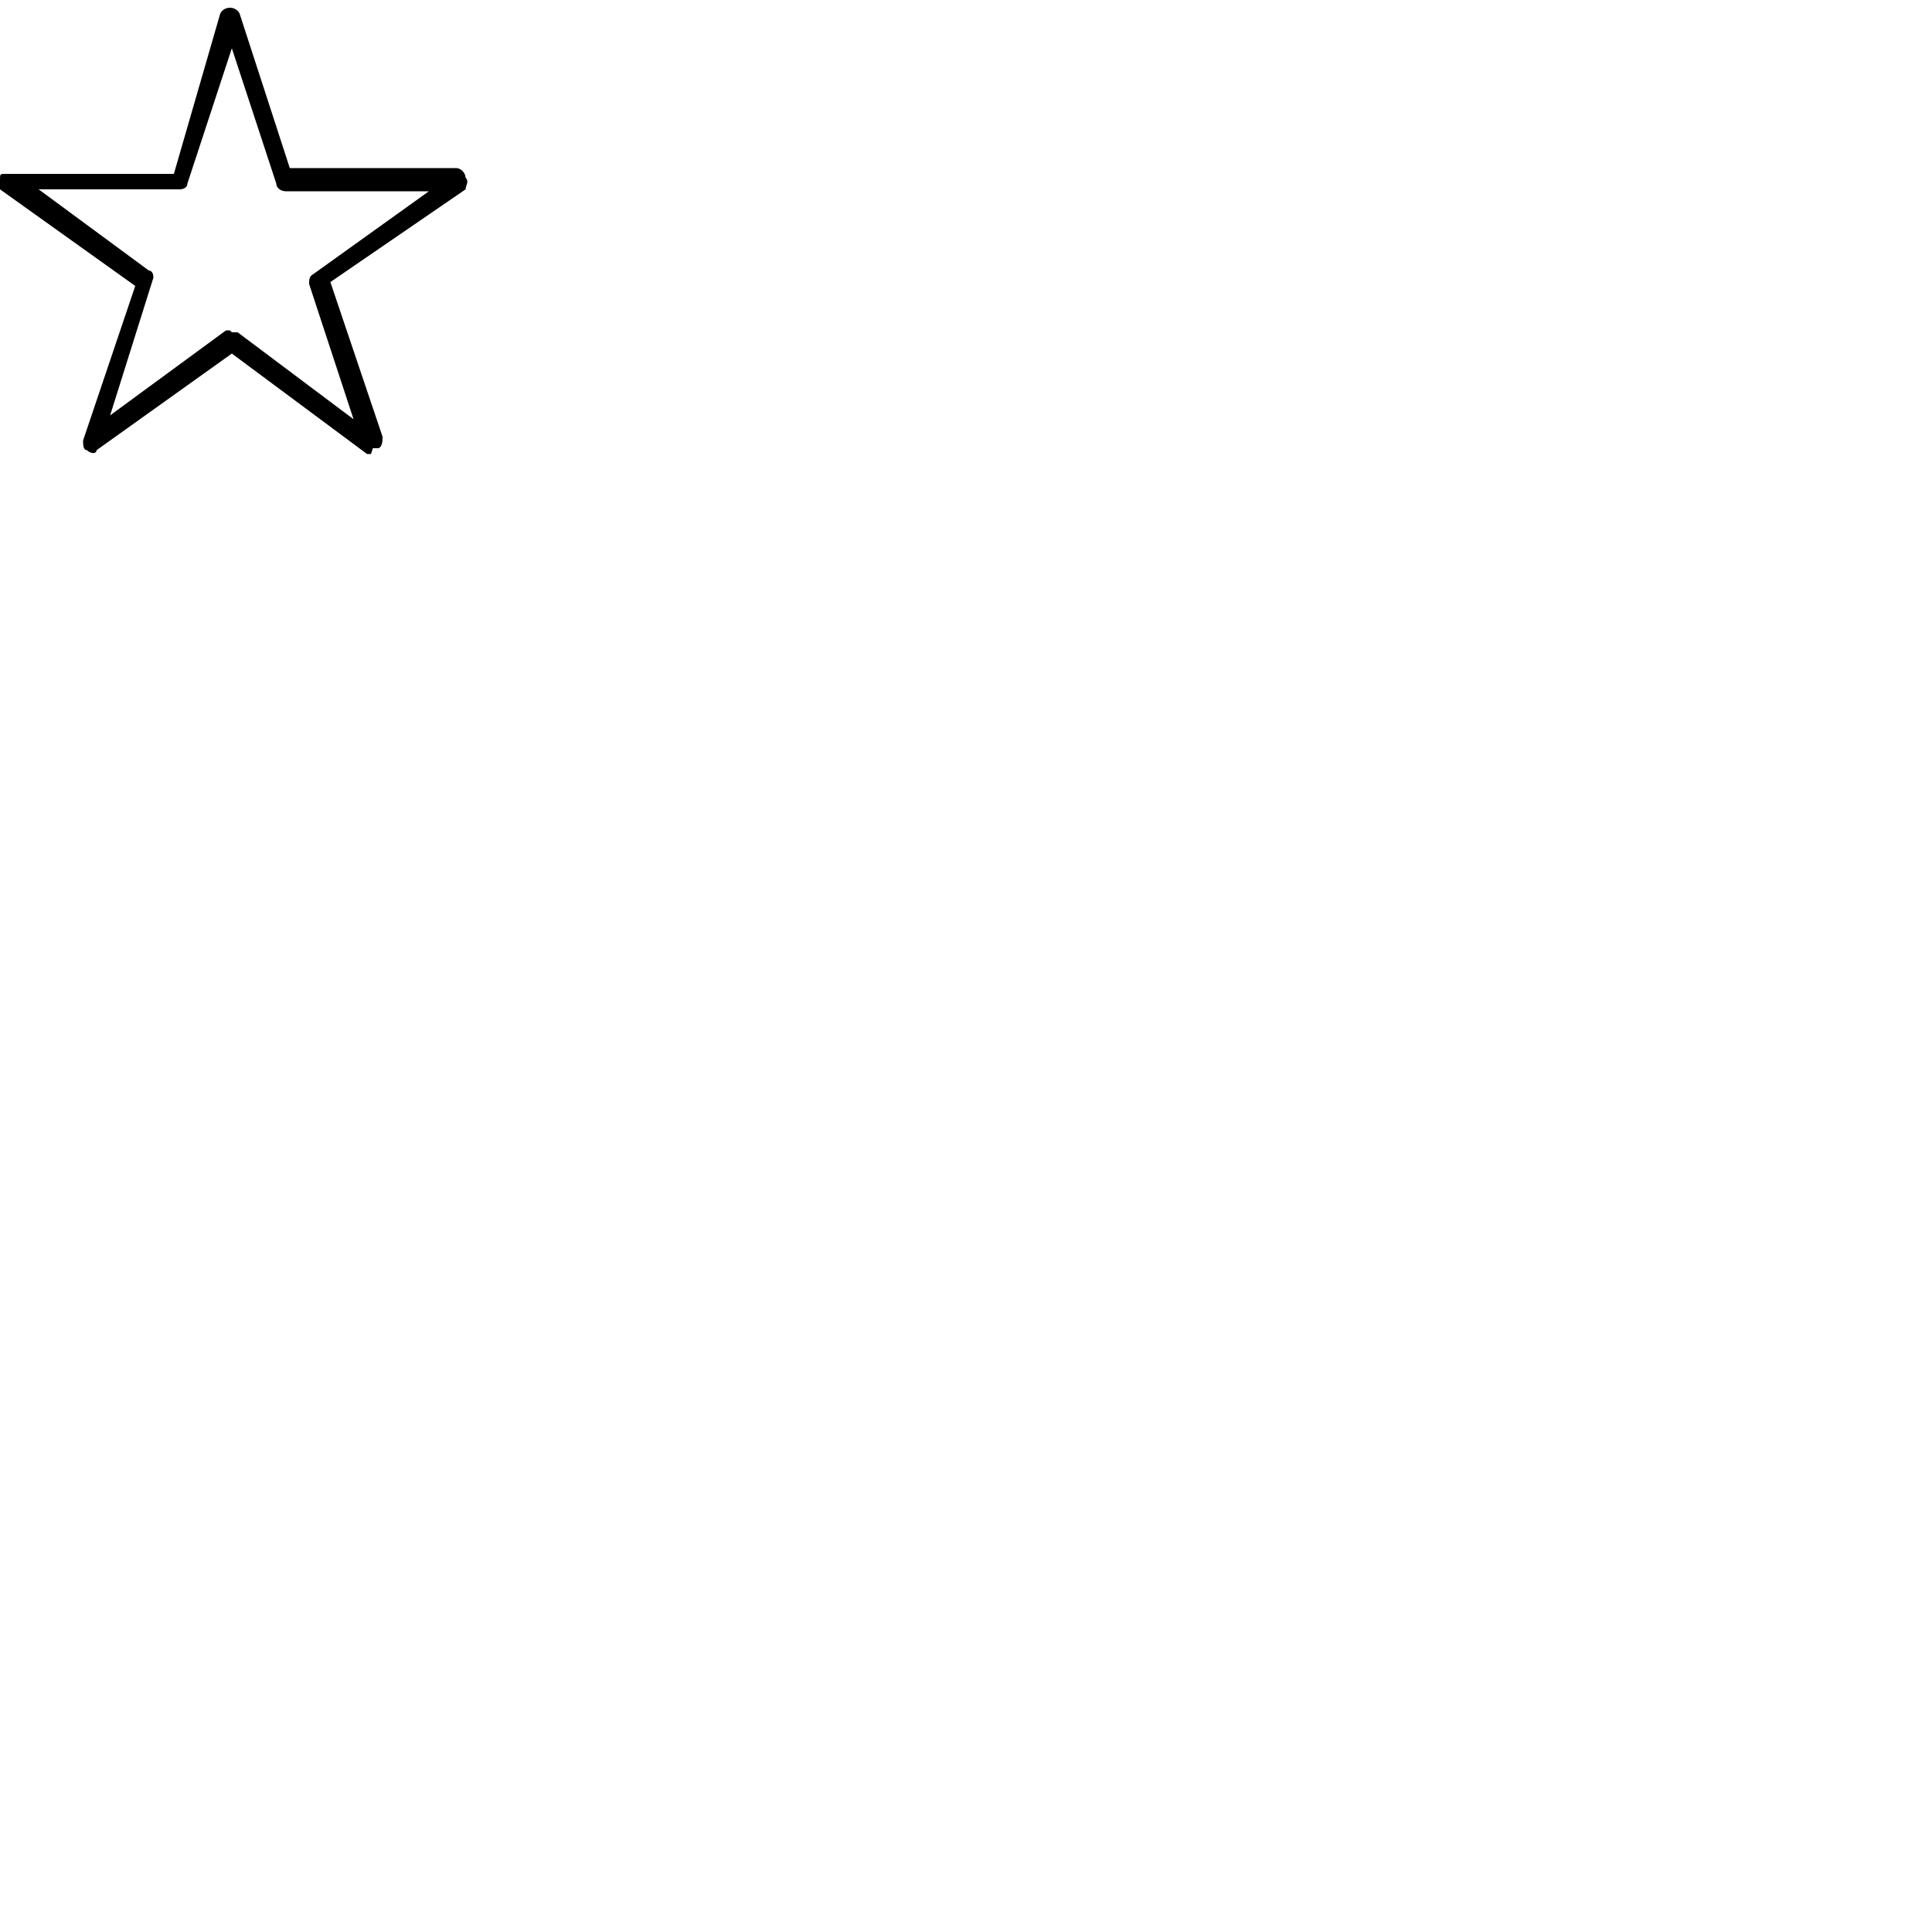
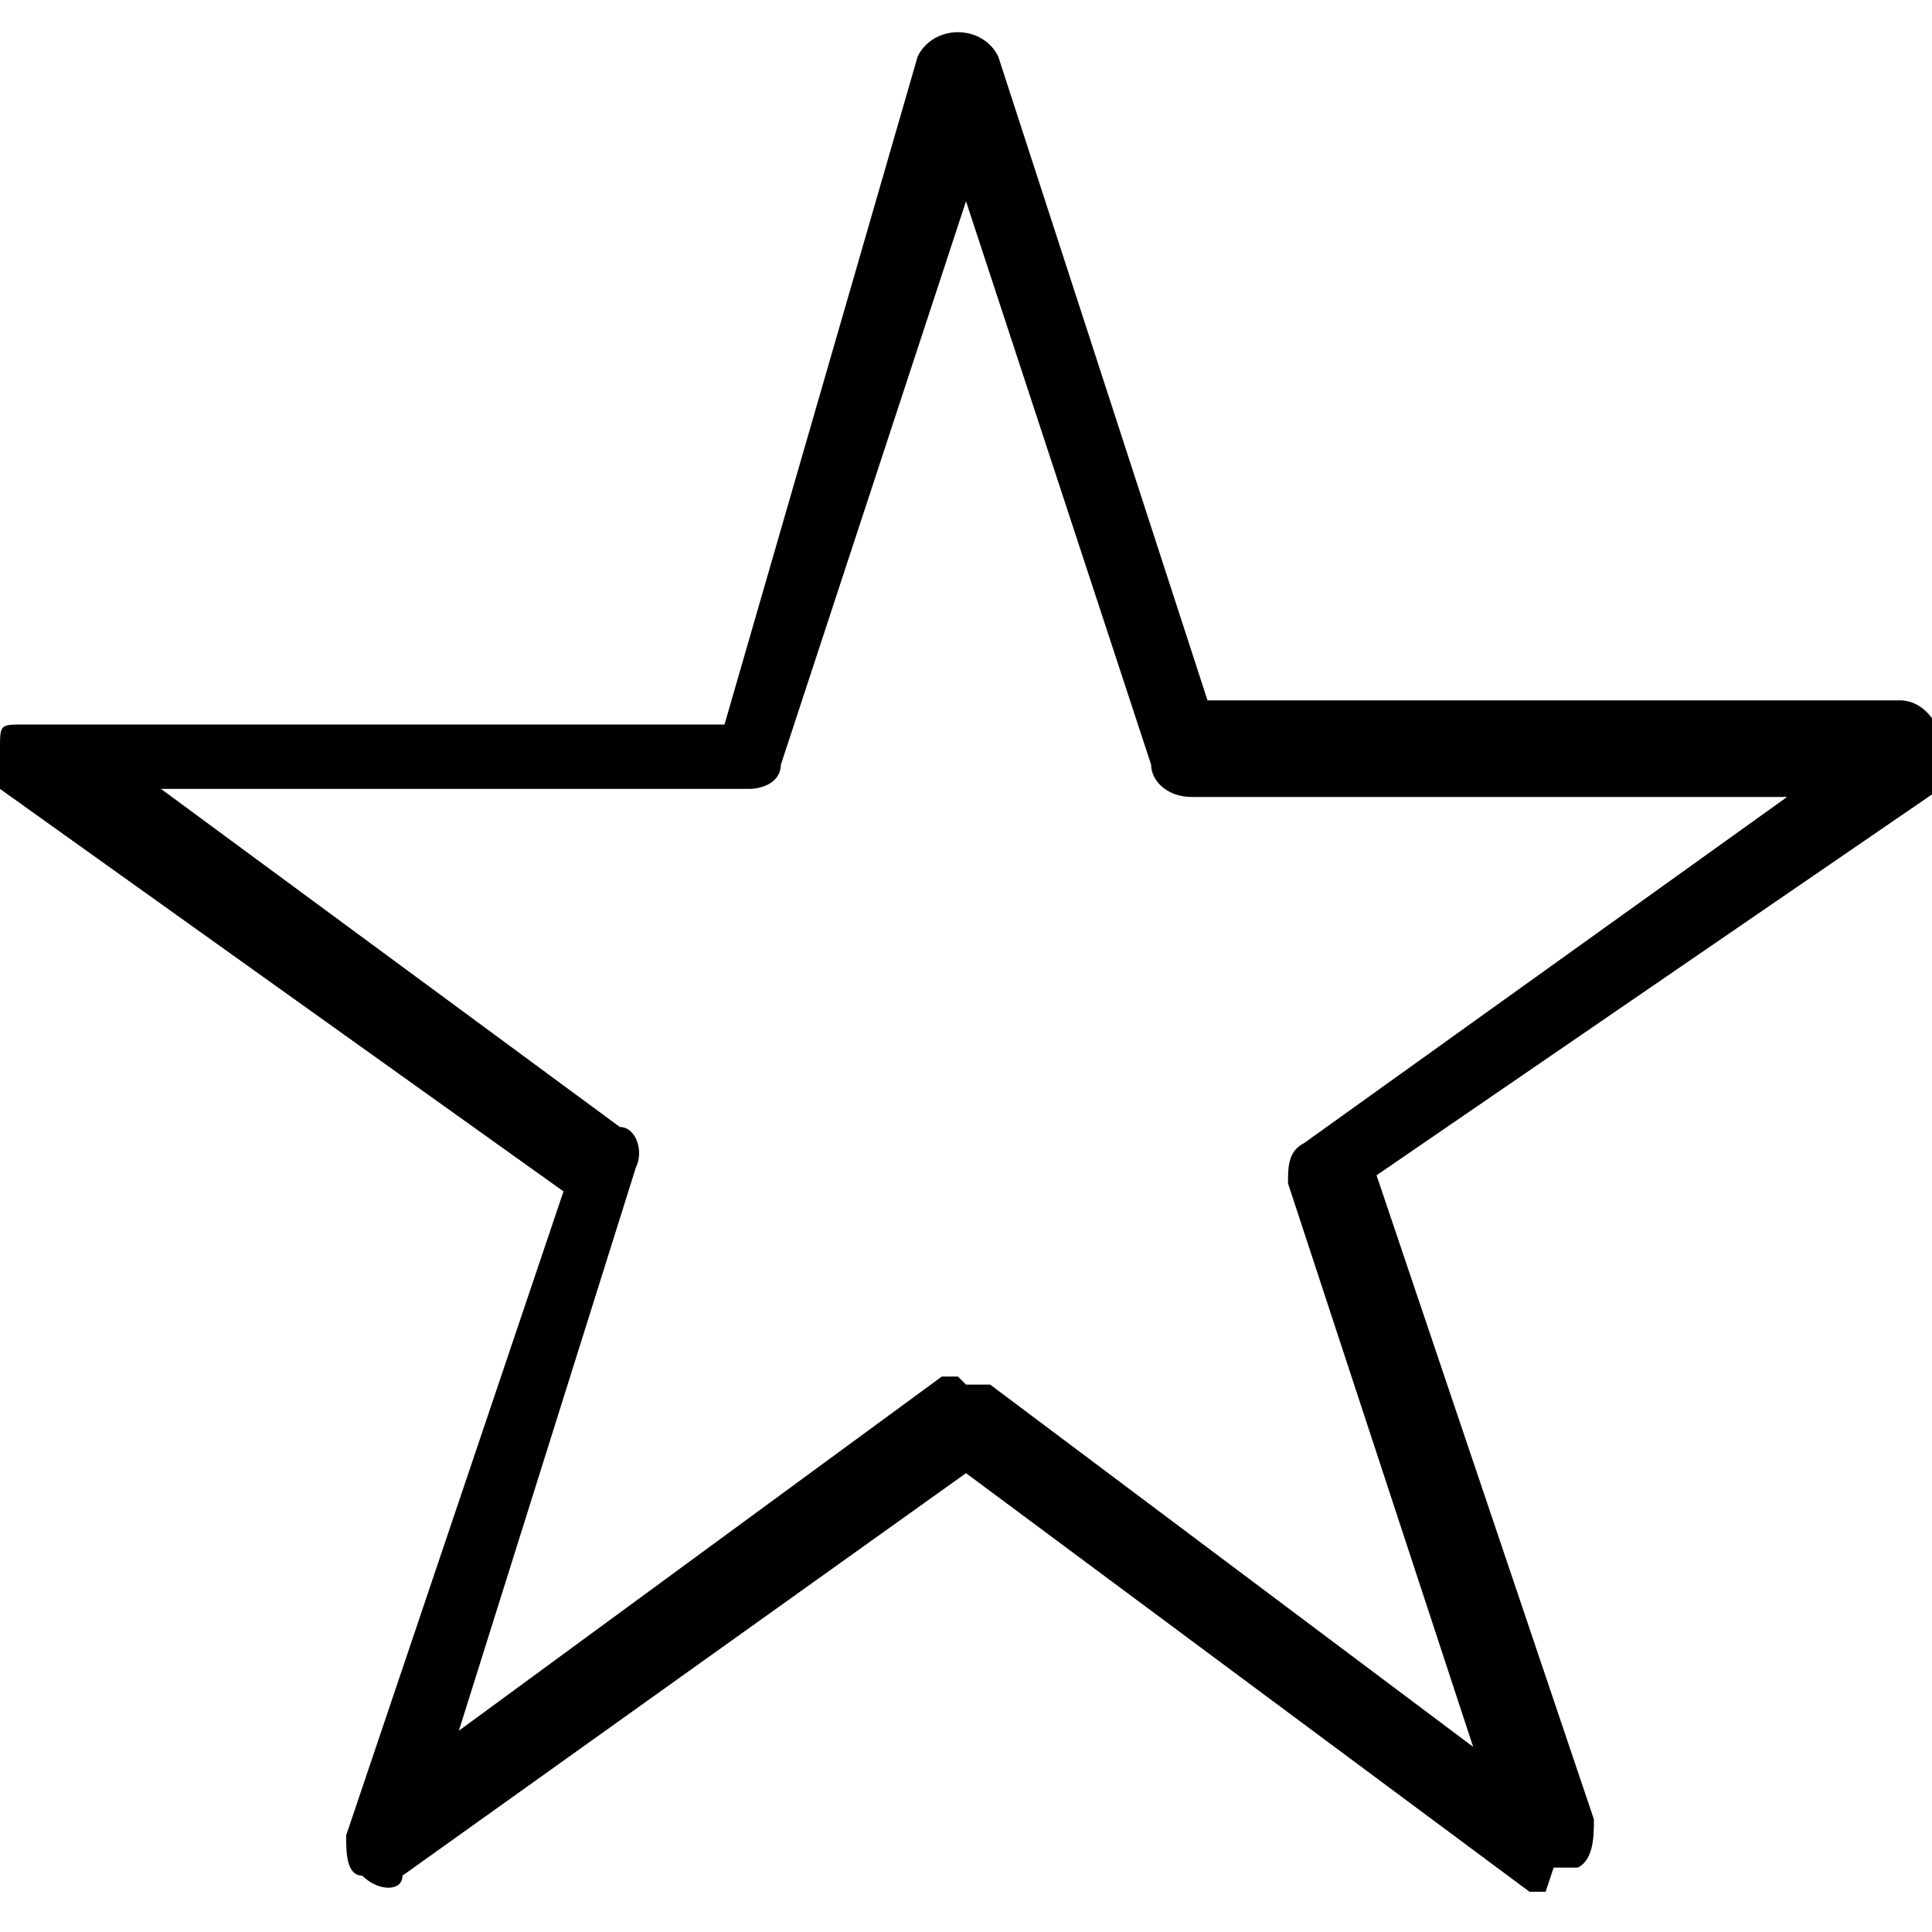
- <svg xmlns="http://www.w3.org/2000/svg" width="100" height="100">
+ <svg xmlns="http://www.w3.org/2000/svg" width="24" height="24">
  <path id="reverbnation" d="M19.2 23.5H19l-7-5.2-7 5c0 .2-.3.2-.5 0-.2 0-.2-.3-.2-.5l2.7-8-7-5s-.2-.3 0-.5C0 9 0 9 .3 9H9L11.4.7c.2-.4.8-.4 1 0l2.6 8h8.6c.3 0 .5.3.5.5.2.2 0 .4 0 .6l-7 4.8 2.7 8c0 .2 0 .5-.2.6h-.3zM12 17.2h.3l6 4.5-2.3-7c0-.2 0-.4.2-.5l6-4.3h-7.4c-.3 0-.5-.2-.5-.4l-2.3-7-2.3 7c0 .2-.2.3-.4.3H2L7.7 14c.2 0 .3.3.2.5l-2.2 7 6-4.4h.2z" />
</svg>
